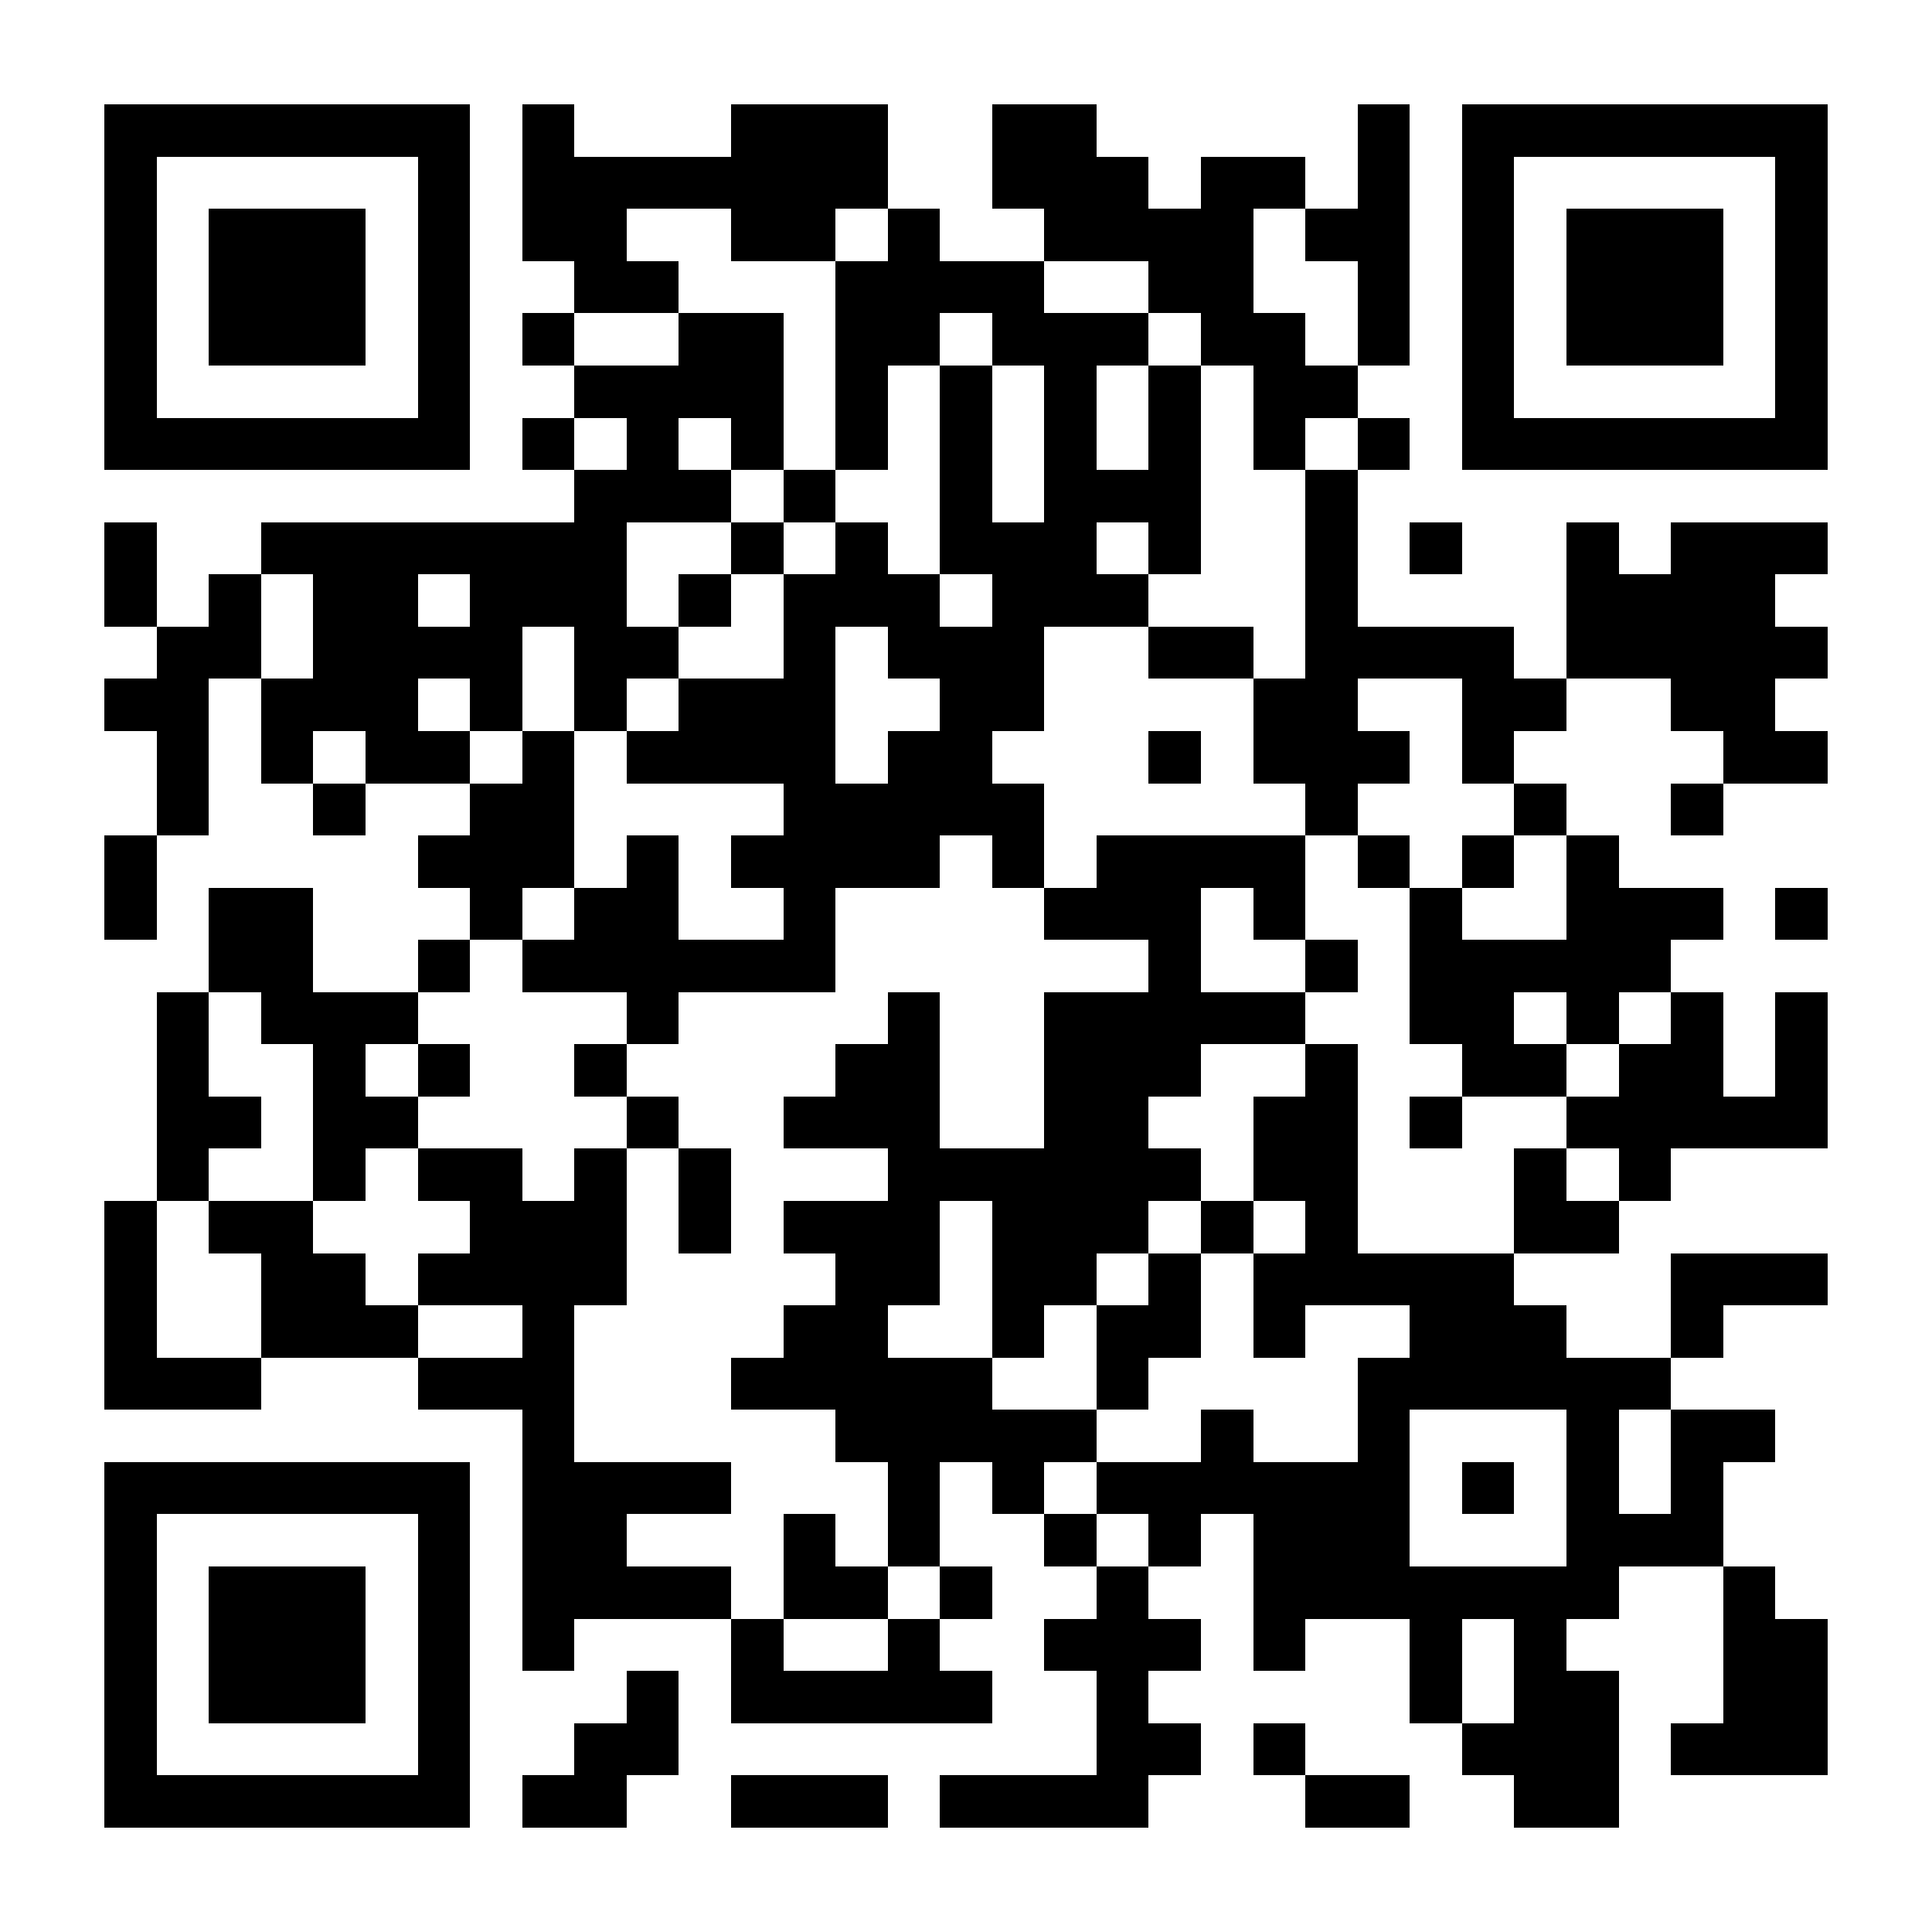
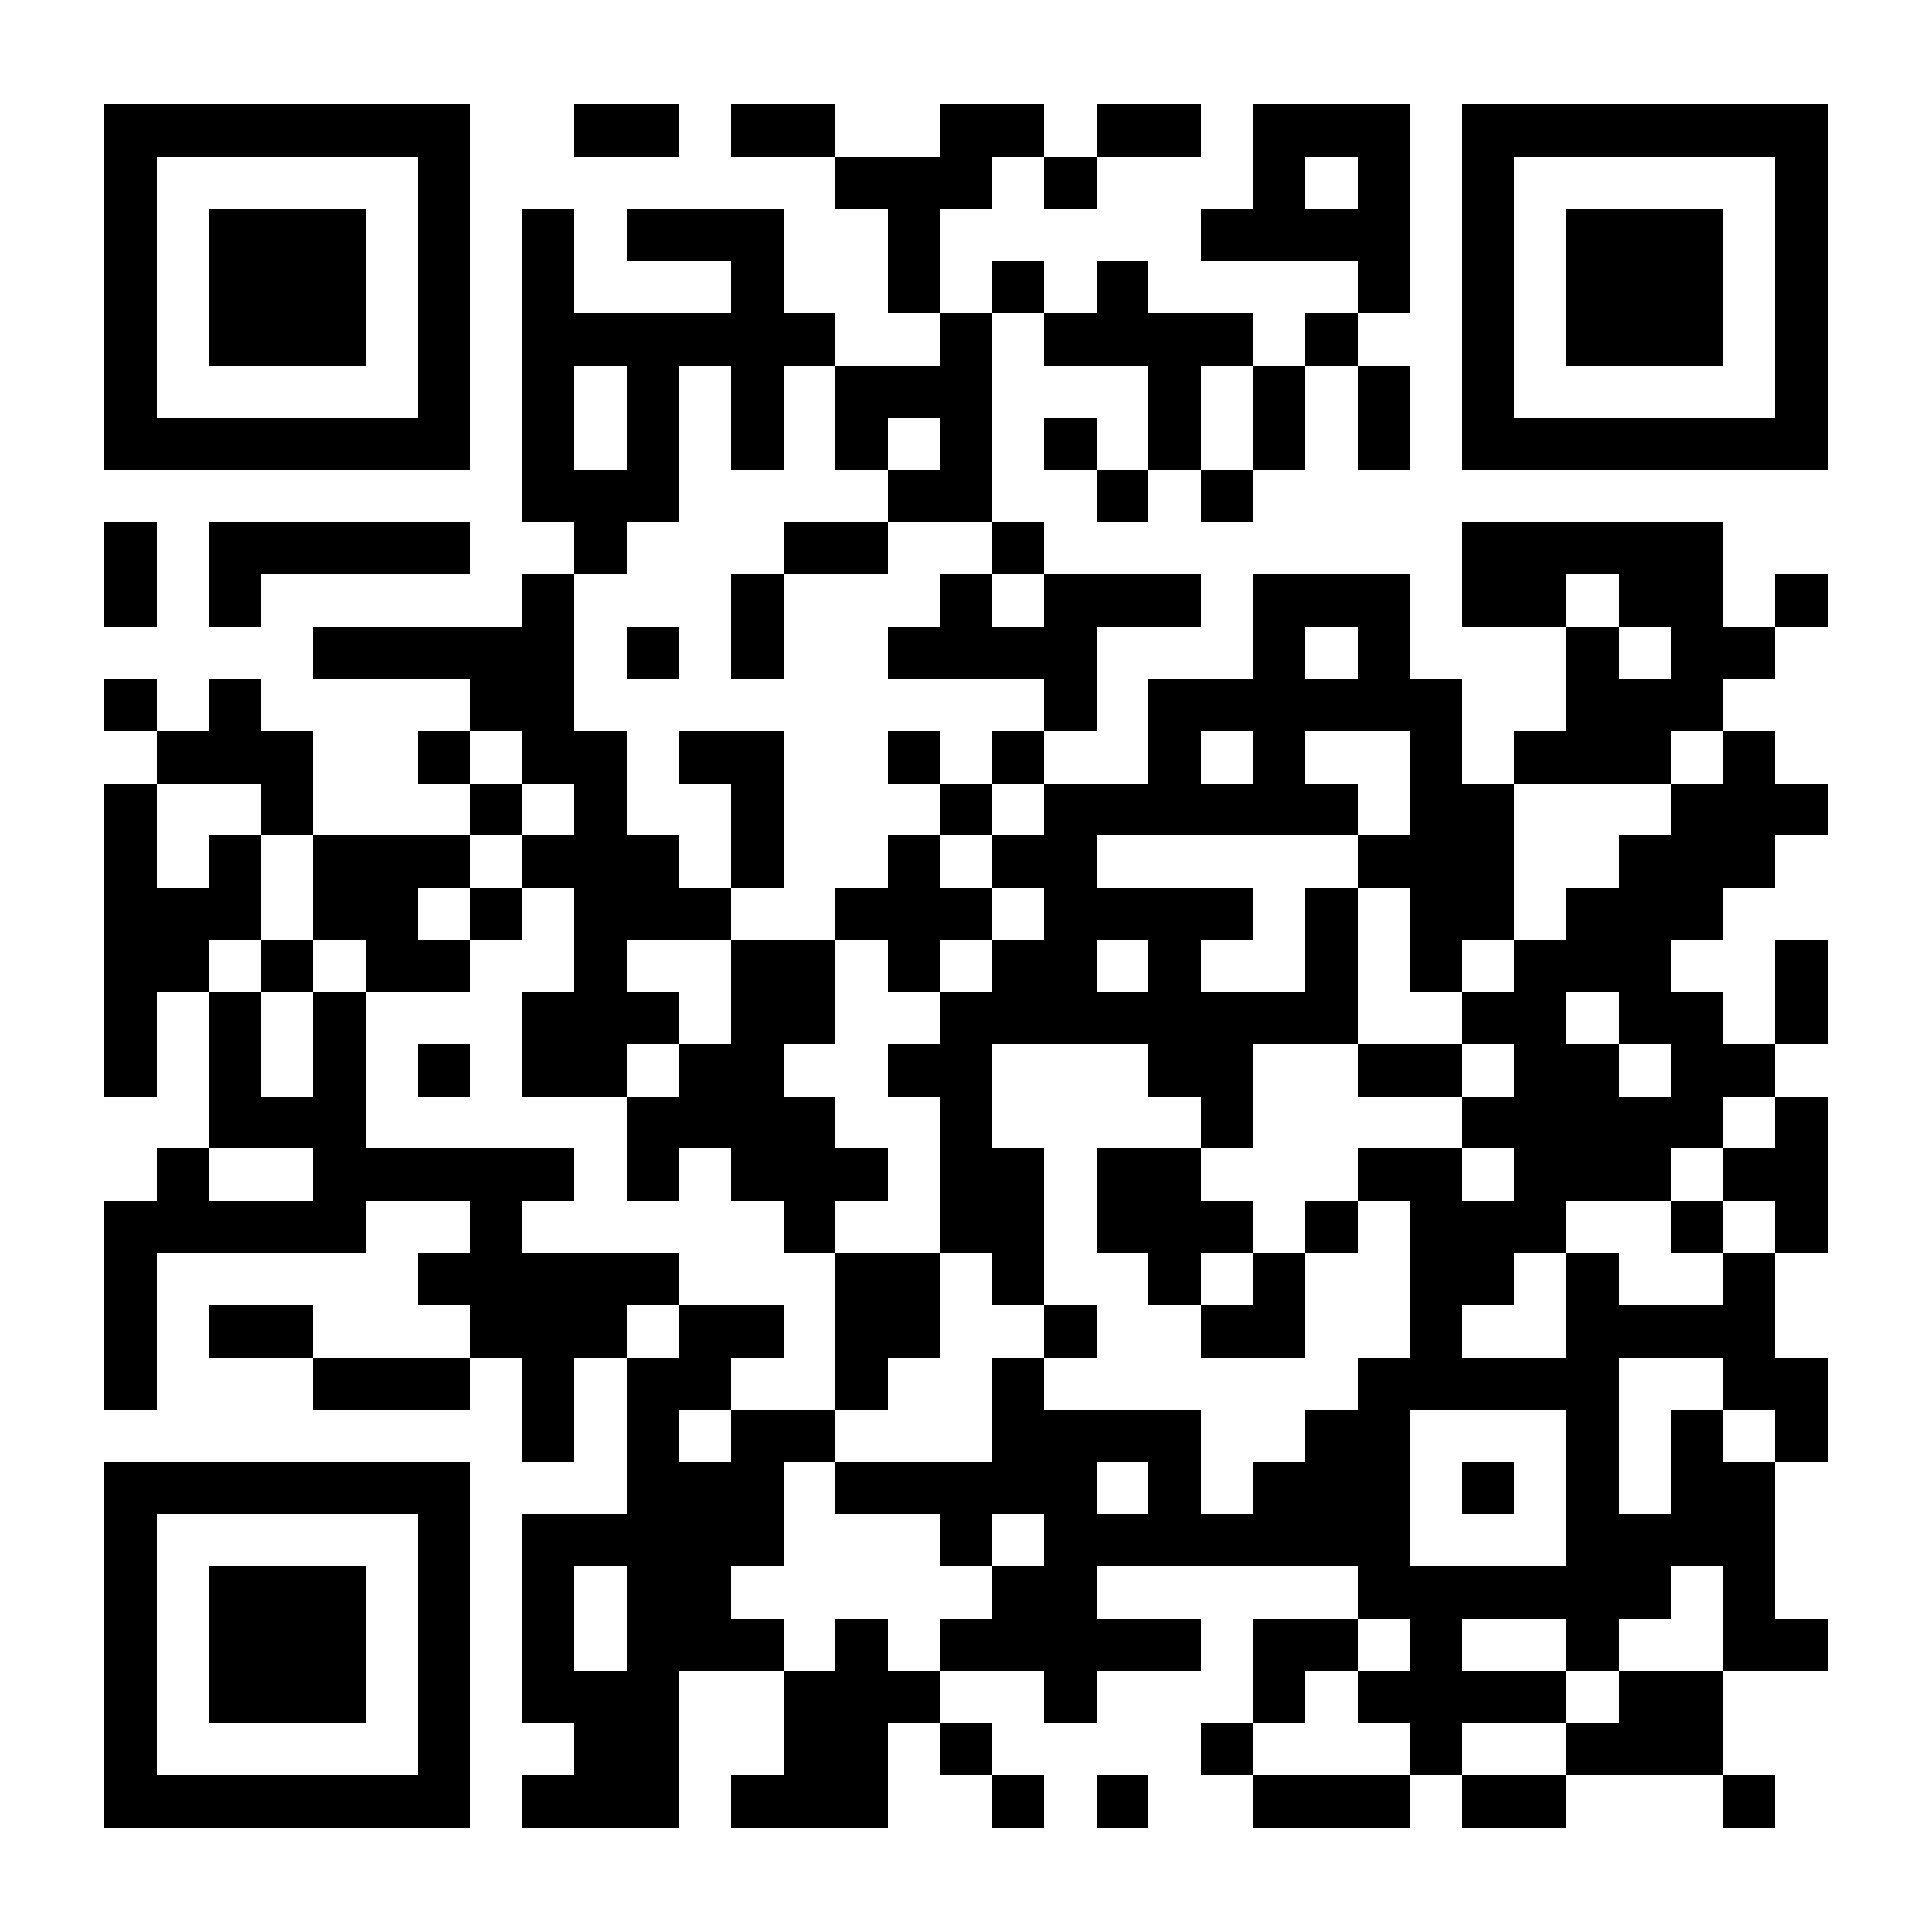
<svg xmlns="http://www.w3.org/2000/svg" viewBox="-2 -2 37 37" shape-rendering="crispEdges">
  <rect x="-2" y="-2" width="37" height="37" fill="#fff" />
-   <path d="M0 0h1v1h-1zM1 0h1v1h-1zM2 0h1v1h-1zM3 0h1v1h-1zM4 0h1v1h-1zM5 0h1v1h-1zM6 0h1v1h-1zM8 0h1v1h-1zM12 0h1v1h-1zM13 0h1v1h-1zM14 0h1v1h-1zM17 0h1v1h-1zM18 0h1v1h-1zM24 0h1v1h-1zM26 0h1v1h-1zM27 0h1v1h-1zM28 0h1v1h-1zM29 0h1v1h-1zM30 0h1v1h-1zM31 0h1v1h-1zM32 0h1v1h-1zM0 1h1v1h-1zM6 1h1v1h-1zM8 1h1v1h-1zM9 1h1v1h-1zM10 1h1v1h-1zM11 1h1v1h-1zM12 1h1v1h-1zM13 1h1v1h-1zM14 1h1v1h-1zM17 1h1v1h-1zM18 1h1v1h-1zM19 1h1v1h-1zM21 1h1v1h-1zM22 1h1v1h-1zM24 1h1v1h-1zM26 1h1v1h-1zM32 1h1v1h-1zM0 2h1v1h-1zM2 2h1v1h-1zM3 2h1v1h-1zM4 2h1v1h-1zM6 2h1v1h-1zM8 2h1v1h-1zM9 2h1v1h-1zM12 2h1v1h-1zM13 2h1v1h-1zM15 2h1v1h-1zM18 2h1v1h-1zM19 2h1v1h-1zM20 2h1v1h-1zM21 2h1v1h-1zM23 2h1v1h-1zM24 2h1v1h-1zM26 2h1v1h-1zM28 2h1v1h-1zM29 2h1v1h-1zM30 2h1v1h-1zM32 2h1v1h-1zM0 3h1v1h-1zM2 3h1v1h-1zM3 3h1v1h-1zM4 3h1v1h-1zM6 3h1v1h-1zM9 3h1v1h-1zM10 3h1v1h-1zM14 3h1v1h-1zM15 3h1v1h-1zM16 3h1v1h-1zM17 3h1v1h-1zM20 3h1v1h-1zM21 3h1v1h-1zM24 3h1v1h-1zM26 3h1v1h-1zM28 3h1v1h-1zM29 3h1v1h-1zM30 3h1v1h-1zM32 3h1v1h-1zM0 4h1v1h-1zM2 4h1v1h-1zM3 4h1v1h-1zM4 4h1v1h-1zM6 4h1v1h-1zM8 4h1v1h-1zM11 4h1v1h-1zM12 4h1v1h-1zM14 4h1v1h-1zM15 4h1v1h-1zM17 4h1v1h-1zM18 4h1v1h-1zM19 4h1v1h-1zM21 4h1v1h-1zM22 4h1v1h-1zM24 4h1v1h-1zM26 4h1v1h-1zM28 4h1v1h-1zM29 4h1v1h-1zM30 4h1v1h-1zM32 4h1v1h-1zM0 5h1v1h-1zM6 5h1v1h-1zM9 5h1v1h-1zM10 5h1v1h-1zM11 5h1v1h-1zM12 5h1v1h-1zM14 5h1v1h-1zM16 5h1v1h-1zM18 5h1v1h-1zM20 5h1v1h-1zM22 5h1v1h-1zM23 5h1v1h-1zM26 5h1v1h-1zM32 5h1v1h-1zM0 6h1v1h-1zM1 6h1v1h-1zM2 6h1v1h-1zM3 6h1v1h-1zM4 6h1v1h-1zM5 6h1v1h-1zM6 6h1v1h-1zM8 6h1v1h-1zM10 6h1v1h-1zM12 6h1v1h-1zM14 6h1v1h-1zM16 6h1v1h-1zM18 6h1v1h-1zM20 6h1v1h-1zM22 6h1v1h-1zM24 6h1v1h-1zM26 6h1v1h-1zM27 6h1v1h-1zM28 6h1v1h-1zM29 6h1v1h-1zM30 6h1v1h-1zM31 6h1v1h-1zM32 6h1v1h-1zM9 7h1v1h-1zM10 7h1v1h-1zM11 7h1v1h-1zM13 7h1v1h-1zM16 7h1v1h-1zM18 7h1v1h-1zM19 7h1v1h-1zM20 7h1v1h-1zM23 7h1v1h-1zM0 8h1v1h-1zM3 8h1v1h-1zM4 8h1v1h-1zM5 8h1v1h-1zM6 8h1v1h-1zM7 8h1v1h-1zM8 8h1v1h-1zM9 8h1v1h-1zM12 8h1v1h-1zM14 8h1v1h-1zM16 8h1v1h-1zM17 8h1v1h-1zM18 8h1v1h-1zM20 8h1v1h-1zM23 8h1v1h-1zM25 8h1v1h-1zM28 8h1v1h-1zM30 8h1v1h-1zM31 8h1v1h-1zM32 8h1v1h-1zM0 9h1v1h-1zM2 9h1v1h-1zM4 9h1v1h-1zM5 9h1v1h-1zM7 9h1v1h-1zM8 9h1v1h-1zM9 9h1v1h-1zM11 9h1v1h-1zM13 9h1v1h-1zM14 9h1v1h-1zM15 9h1v1h-1zM17 9h1v1h-1zM18 9h1v1h-1zM19 9h1v1h-1zM23 9h1v1h-1zM28 9h1v1h-1zM29 9h1v1h-1zM30 9h1v1h-1zM31 9h1v1h-1zM1 10h1v1h-1zM2 10h1v1h-1zM4 10h1v1h-1zM5 10h1v1h-1zM6 10h1v1h-1zM7 10h1v1h-1zM9 10h1v1h-1zM10 10h1v1h-1zM13 10h1v1h-1zM15 10h1v1h-1zM16 10h1v1h-1zM17 10h1v1h-1zM20 10h1v1h-1zM21 10h1v1h-1zM23 10h1v1h-1zM24 10h1v1h-1zM25 10h1v1h-1zM26 10h1v1h-1zM28 10h1v1h-1zM29 10h1v1h-1zM30 10h1v1h-1zM31 10h1v1h-1zM32 10h1v1h-1zM0 11h1v1h-1zM1 11h1v1h-1zM3 11h1v1h-1zM4 11h1v1h-1zM5 11h1v1h-1zM7 11h1v1h-1zM9 11h1v1h-1zM11 11h1v1h-1zM12 11h1v1h-1zM13 11h1v1h-1zM16 11h1v1h-1zM17 11h1v1h-1zM22 11h1v1h-1zM23 11h1v1h-1zM26 11h1v1h-1zM27 11h1v1h-1zM30 11h1v1h-1zM31 11h1v1h-1zM1 12h1v1h-1zM3 12h1v1h-1zM5 12h1v1h-1zM6 12h1v1h-1zM8 12h1v1h-1zM10 12h1v1h-1zM11 12h1v1h-1zM12 12h1v1h-1zM13 12h1v1h-1zM15 12h1v1h-1zM16 12h1v1h-1zM20 12h1v1h-1zM22 12h1v1h-1zM23 12h1v1h-1zM24 12h1v1h-1zM26 12h1v1h-1zM31 12h1v1h-1zM32 12h1v1h-1zM1 13h1v1h-1zM4 13h1v1h-1zM7 13h1v1h-1zM8 13h1v1h-1zM13 13h1v1h-1zM14 13h1v1h-1zM15 13h1v1h-1zM16 13h1v1h-1zM17 13h1v1h-1zM23 13h1v1h-1zM27 13h1v1h-1zM30 13h1v1h-1zM0 14h1v1h-1zM6 14h1v1h-1zM7 14h1v1h-1zM8 14h1v1h-1zM10 14h1v1h-1zM12 14h1v1h-1zM13 14h1v1h-1zM14 14h1v1h-1zM15 14h1v1h-1zM17 14h1v1h-1zM19 14h1v1h-1zM20 14h1v1h-1zM21 14h1v1h-1zM22 14h1v1h-1zM24 14h1v1h-1zM26 14h1v1h-1zM28 14h1v1h-1zM0 15h1v1h-1zM2 15h1v1h-1zM3 15h1v1h-1zM7 15h1v1h-1zM9 15h1v1h-1zM10 15h1v1h-1zM13 15h1v1h-1zM18 15h1v1h-1zM19 15h1v1h-1zM20 15h1v1h-1zM22 15h1v1h-1zM25 15h1v1h-1zM28 15h1v1h-1zM29 15h1v1h-1zM30 15h1v1h-1zM32 15h1v1h-1zM2 16h1v1h-1zM3 16h1v1h-1zM6 16h1v1h-1zM8 16h1v1h-1zM9 16h1v1h-1zM10 16h1v1h-1zM11 16h1v1h-1zM12 16h1v1h-1zM13 16h1v1h-1zM20 16h1v1h-1zM23 16h1v1h-1zM25 16h1v1h-1zM26 16h1v1h-1zM27 16h1v1h-1zM28 16h1v1h-1zM29 16h1v1h-1zM1 17h1v1h-1zM3 17h1v1h-1zM4 17h1v1h-1zM5 17h1v1h-1zM10 17h1v1h-1zM15 17h1v1h-1zM18 17h1v1h-1zM19 17h1v1h-1zM20 17h1v1h-1zM21 17h1v1h-1zM22 17h1v1h-1zM25 17h1v1h-1zM26 17h1v1h-1zM28 17h1v1h-1zM30 17h1v1h-1zM32 17h1v1h-1zM1 18h1v1h-1zM4 18h1v1h-1zM6 18h1v1h-1zM9 18h1v1h-1zM14 18h1v1h-1zM15 18h1v1h-1zM18 18h1v1h-1zM19 18h1v1h-1zM20 18h1v1h-1zM23 18h1v1h-1zM26 18h1v1h-1zM27 18h1v1h-1zM29 18h1v1h-1zM30 18h1v1h-1zM32 18h1v1h-1zM1 19h1v1h-1zM2 19h1v1h-1zM4 19h1v1h-1zM5 19h1v1h-1zM10 19h1v1h-1zM13 19h1v1h-1zM14 19h1v1h-1zM15 19h1v1h-1zM18 19h1v1h-1zM19 19h1v1h-1zM22 19h1v1h-1zM23 19h1v1h-1zM25 19h1v1h-1zM28 19h1v1h-1zM29 19h1v1h-1zM30 19h1v1h-1zM31 19h1v1h-1zM32 19h1v1h-1zM1 20h1v1h-1zM4 20h1v1h-1zM6 20h1v1h-1zM7 20h1v1h-1zM9 20h1v1h-1zM11 20h1v1h-1zM15 20h1v1h-1zM16 20h1v1h-1zM17 20h1v1h-1zM18 20h1v1h-1zM19 20h1v1h-1zM20 20h1v1h-1zM22 20h1v1h-1zM23 20h1v1h-1zM27 20h1v1h-1zM29 20h1v1h-1zM0 21h1v1h-1zM2 21h1v1h-1zM3 21h1v1h-1zM7 21h1v1h-1zM8 21h1v1h-1zM9 21h1v1h-1zM11 21h1v1h-1zM13 21h1v1h-1zM14 21h1v1h-1zM15 21h1v1h-1zM17 21h1v1h-1zM18 21h1v1h-1zM19 21h1v1h-1zM21 21h1v1h-1zM23 21h1v1h-1zM27 21h1v1h-1zM28 21h1v1h-1zM0 22h1v1h-1zM3 22h1v1h-1zM4 22h1v1h-1zM6 22h1v1h-1zM7 22h1v1h-1zM8 22h1v1h-1zM9 22h1v1h-1zM14 22h1v1h-1zM15 22h1v1h-1zM17 22h1v1h-1zM18 22h1v1h-1zM20 22h1v1h-1zM22 22h1v1h-1zM23 22h1v1h-1zM24 22h1v1h-1zM25 22h1v1h-1zM26 22h1v1h-1zM30 22h1v1h-1zM31 22h1v1h-1zM32 22h1v1h-1zM0 23h1v1h-1zM3 23h1v1h-1zM4 23h1v1h-1zM5 23h1v1h-1zM8 23h1v1h-1zM13 23h1v1h-1zM14 23h1v1h-1zM17 23h1v1h-1zM19 23h1v1h-1zM20 23h1v1h-1zM22 23h1v1h-1zM25 23h1v1h-1zM26 23h1v1h-1zM27 23h1v1h-1zM30 23h1v1h-1zM0 24h1v1h-1zM1 24h1v1h-1zM2 24h1v1h-1zM6 24h1v1h-1zM7 24h1v1h-1zM8 24h1v1h-1zM12 24h1v1h-1zM13 24h1v1h-1zM14 24h1v1h-1zM15 24h1v1h-1zM16 24h1v1h-1zM19 24h1v1h-1zM24 24h1v1h-1zM25 24h1v1h-1zM26 24h1v1h-1zM27 24h1v1h-1zM28 24h1v1h-1zM29 24h1v1h-1zM8 25h1v1h-1zM14 25h1v1h-1zM15 25h1v1h-1zM16 25h1v1h-1zM17 25h1v1h-1zM18 25h1v1h-1zM21 25h1v1h-1zM24 25h1v1h-1zM28 25h1v1h-1zM30 25h1v1h-1zM31 25h1v1h-1zM0 26h1v1h-1zM1 26h1v1h-1zM2 26h1v1h-1zM3 26h1v1h-1zM4 26h1v1h-1zM5 26h1v1h-1zM6 26h1v1h-1zM8 26h1v1h-1zM9 26h1v1h-1zM10 26h1v1h-1zM11 26h1v1h-1zM15 26h1v1h-1zM17 26h1v1h-1zM19 26h1v1h-1zM20 26h1v1h-1zM21 26h1v1h-1zM22 26h1v1h-1zM23 26h1v1h-1zM24 26h1v1h-1zM26 26h1v1h-1zM28 26h1v1h-1zM30 26h1v1h-1zM0 27h1v1h-1zM6 27h1v1h-1zM8 27h1v1h-1zM9 27h1v1h-1zM13 27h1v1h-1zM15 27h1v1h-1zM18 27h1v1h-1zM20 27h1v1h-1zM22 27h1v1h-1zM23 27h1v1h-1zM24 27h1v1h-1zM28 27h1v1h-1zM29 27h1v1h-1zM30 27h1v1h-1zM0 28h1v1h-1zM2 28h1v1h-1zM3 28h1v1h-1zM4 28h1v1h-1zM6 28h1v1h-1zM8 28h1v1h-1zM9 28h1v1h-1zM10 28h1v1h-1zM11 28h1v1h-1zM13 28h1v1h-1zM14 28h1v1h-1zM16 28h1v1h-1zM19 28h1v1h-1zM22 28h1v1h-1zM23 28h1v1h-1zM24 28h1v1h-1zM25 28h1v1h-1zM26 28h1v1h-1zM27 28h1v1h-1zM28 28h1v1h-1zM31 28h1v1h-1zM0 29h1v1h-1zM2 29h1v1h-1zM3 29h1v1h-1zM4 29h1v1h-1zM6 29h1v1h-1zM8 29h1v1h-1zM12 29h1v1h-1zM15 29h1v1h-1zM18 29h1v1h-1zM19 29h1v1h-1zM20 29h1v1h-1zM22 29h1v1h-1zM25 29h1v1h-1zM27 29h1v1h-1zM31 29h1v1h-1zM32 29h1v1h-1zM0 30h1v1h-1zM2 30h1v1h-1zM3 30h1v1h-1zM4 30h1v1h-1zM6 30h1v1h-1zM10 30h1v1h-1zM12 30h1v1h-1zM13 30h1v1h-1zM14 30h1v1h-1zM15 30h1v1h-1zM16 30h1v1h-1zM19 30h1v1h-1zM25 30h1v1h-1zM27 30h1v1h-1zM28 30h1v1h-1zM31 30h1v1h-1zM32 30h1v1h-1zM0 31h1v1h-1zM6 31h1v1h-1zM9 31h1v1h-1zM10 31h1v1h-1zM19 31h1v1h-1zM20 31h1v1h-1zM22 31h1v1h-1zM26 31h1v1h-1zM27 31h1v1h-1zM28 31h1v1h-1zM30 31h1v1h-1zM31 31h1v1h-1zM32 31h1v1h-1zM0 32h1v1h-1zM1 32h1v1h-1zM2 32h1v1h-1zM3 32h1v1h-1zM4 32h1v1h-1zM5 32h1v1h-1zM6 32h1v1h-1zM8 32h1v1h-1zM9 32h1v1h-1zM12 32h1v1h-1zM13 32h1v1h-1zM14 32h1v1h-1zM16 32h1v1h-1zM17 32h1v1h-1zM18 32h1v1h-1zM19 32h1v1h-1zM23 32h1v1h-1zM24 32h1v1h-1zM27 32h1v1h-1zM28 32h1v1h-1z" fill="#000" />
+   <path d="M0 0h1v1h-1zM1 0h1v1h-1zM2 0h1v1h-1zM3 0h1v1h-1zM4 0h1v1h-1zM5 0h1v1h-1zM6 0h1v1h-1zM9 0h1v1h-1zM10 0h1v1h-1zM12 0h1v1h-1zM13 0h1v1h-1zM16 0h1v1h-1zM17 0h1v1h-1zM19 0h1v1h-1zM20 0h1v1h-1zM22 0h1v1h-1zM23 0h1v1h-1zM24 0h1v1h-1zM26 0h1v1h-1zM27 0h1v1h-1zM28 0h1v1h-1zM29 0h1v1h-1zM30 0h1v1h-1zM31 0h1v1h-1zM32 0h1v1h-1zM0 1h1v1h-1zM6 1h1v1h-1zM14 1h1v1h-1zM15 1h1v1h-1zM16 1h1v1h-1zM18 1h1v1h-1zM22 1h1v1h-1zM24 1h1v1h-1zM26 1h1v1h-1zM32 1h1v1h-1zM0 2h1v1h-1zM2 2h1v1h-1zM3 2h1v1h-1zM4 2h1v1h-1zM6 2h1v1h-1zM8 2h1v1h-1zM10 2h1v1h-1zM11 2h1v1h-1zM12 2h1v1h-1zM15 2h1v1h-1zM21 2h1v1h-1zM22 2h1v1h-1zM23 2h1v1h-1zM24 2h1v1h-1zM26 2h1v1h-1zM28 2h1v1h-1zM29 2h1v1h-1zM30 2h1v1h-1zM32 2h1v1h-1zM0 3h1v1h-1zM2 3h1v1h-1zM3 3h1v1h-1zM4 3h1v1h-1zM6 3h1v1h-1zM8 3h1v1h-1zM12 3h1v1h-1zM15 3h1v1h-1zM17 3h1v1h-1zM19 3h1v1h-1zM24 3h1v1h-1zM26 3h1v1h-1zM28 3h1v1h-1zM29 3h1v1h-1zM30 3h1v1h-1zM32 3h1v1h-1zM0 4h1v1h-1zM2 4h1v1h-1zM3 4h1v1h-1zM4 4h1v1h-1zM6 4h1v1h-1zM8 4h1v1h-1zM9 4h1v1h-1zM10 4h1v1h-1zM11 4h1v1h-1zM12 4h1v1h-1zM13 4h1v1h-1zM16 4h1v1h-1zM18 4h1v1h-1zM19 4h1v1h-1zM20 4h1v1h-1zM21 4h1v1h-1zM23 4h1v1h-1zM26 4h1v1h-1zM28 4h1v1h-1zM29 4h1v1h-1zM30 4h1v1h-1zM32 4h1v1h-1zM0 5h1v1h-1zM6 5h1v1h-1zM8 5h1v1h-1zM10 5h1v1h-1zM12 5h1v1h-1zM14 5h1v1h-1zM15 5h1v1h-1zM16 5h1v1h-1zM20 5h1v1h-1zM22 5h1v1h-1zM24 5h1v1h-1zM26 5h1v1h-1zM32 5h1v1h-1zM0 6h1v1h-1zM1 6h1v1h-1zM2 6h1v1h-1zM3 6h1v1h-1zM4 6h1v1h-1zM5 6h1v1h-1zM6 6h1v1h-1zM8 6h1v1h-1zM10 6h1v1h-1zM12 6h1v1h-1zM14 6h1v1h-1zM16 6h1v1h-1zM18 6h1v1h-1zM20 6h1v1h-1zM22 6h1v1h-1zM24 6h1v1h-1zM26 6h1v1h-1zM27 6h1v1h-1zM28 6h1v1h-1zM29 6h1v1h-1zM30 6h1v1h-1zM31 6h1v1h-1zM32 6h1v1h-1zM8 7h1v1h-1zM9 7h1v1h-1zM10 7h1v1h-1zM15 7h1v1h-1zM16 7h1v1h-1zM19 7h1v1h-1zM21 7h1v1h-1zM0 8h1v1h-1zM2 8h1v1h-1zM3 8h1v1h-1zM4 8h1v1h-1zM5 8h1v1h-1zM6 8h1v1h-1zM9 8h1v1h-1zM13 8h1v1h-1zM14 8h1v1h-1zM17 8h1v1h-1zM26 8h1v1h-1zM27 8h1v1h-1zM28 8h1v1h-1zM29 8h1v1h-1zM30 8h1v1h-1zM0 9h1v1h-1zM2 9h1v1h-1zM8 9h1v1h-1zM12 9h1v1h-1zM16 9h1v1h-1zM18 9h1v1h-1zM19 9h1v1h-1zM20 9h1v1h-1zM22 9h1v1h-1zM23 9h1v1h-1zM24 9h1v1h-1zM26 9h1v1h-1zM27 9h1v1h-1zM29 9h1v1h-1zM30 9h1v1h-1zM32 9h1v1h-1zM4 10h1v1h-1zM5 10h1v1h-1zM6 10h1v1h-1zM7 10h1v1h-1zM8 10h1v1h-1zM10 10h1v1h-1zM12 10h1v1h-1zM15 10h1v1h-1zM16 10h1v1h-1zM17 10h1v1h-1zM18 10h1v1h-1zM22 10h1v1h-1zM24 10h1v1h-1zM28 10h1v1h-1zM30 10h1v1h-1zM31 10h1v1h-1zM0 11h1v1h-1zM2 11h1v1h-1zM7 11h1v1h-1zM8 11h1v1h-1zM18 11h1v1h-1zM20 11h1v1h-1zM21 11h1v1h-1zM22 11h1v1h-1zM23 11h1v1h-1zM24 11h1v1h-1zM25 11h1v1h-1zM28 11h1v1h-1zM29 11h1v1h-1zM30 11h1v1h-1zM1 12h1v1h-1zM2 12h1v1h-1zM3 12h1v1h-1zM6 12h1v1h-1zM8 12h1v1h-1zM9 12h1v1h-1zM11 12h1v1h-1zM12 12h1v1h-1zM15 12h1v1h-1zM17 12h1v1h-1zM20 12h1v1h-1zM22 12h1v1h-1zM25 12h1v1h-1zM27 12h1v1h-1zM28 12h1v1h-1zM29 12h1v1h-1zM31 12h1v1h-1zM0 13h1v1h-1zM3 13h1v1h-1zM7 13h1v1h-1zM9 13h1v1h-1zM12 13h1v1h-1zM16 13h1v1h-1zM18 13h1v1h-1zM19 13h1v1h-1zM20 13h1v1h-1zM21 13h1v1h-1zM22 13h1v1h-1zM23 13h1v1h-1zM25 13h1v1h-1zM26 13h1v1h-1zM30 13h1v1h-1zM31 13h1v1h-1zM32 13h1v1h-1zM0 14h1v1h-1zM2 14h1v1h-1zM4 14h1v1h-1zM5 14h1v1h-1zM6 14h1v1h-1zM8 14h1v1h-1zM9 14h1v1h-1zM10 14h1v1h-1zM12 14h1v1h-1zM15 14h1v1h-1zM17 14h1v1h-1zM18 14h1v1h-1zM24 14h1v1h-1zM25 14h1v1h-1zM26 14h1v1h-1zM29 14h1v1h-1zM30 14h1v1h-1zM31 14h1v1h-1zM0 15h1v1h-1zM1 15h1v1h-1zM2 15h1v1h-1zM4 15h1v1h-1zM5 15h1v1h-1zM7 15h1v1h-1zM9 15h1v1h-1zM10 15h1v1h-1zM11 15h1v1h-1zM14 15h1v1h-1zM15 15h1v1h-1zM16 15h1v1h-1zM18 15h1v1h-1zM19 15h1v1h-1zM20 15h1v1h-1zM21 15h1v1h-1zM23 15h1v1h-1zM25 15h1v1h-1zM26 15h1v1h-1zM28 15h1v1h-1zM29 15h1v1h-1zM30 15h1v1h-1zM0 16h1v1h-1zM1 16h1v1h-1zM3 16h1v1h-1zM5 16h1v1h-1zM6 16h1v1h-1zM9 16h1v1h-1zM12 16h1v1h-1zM13 16h1v1h-1zM15 16h1v1h-1zM17 16h1v1h-1zM18 16h1v1h-1zM20 16h1v1h-1zM23 16h1v1h-1zM25 16h1v1h-1zM27 16h1v1h-1zM28 16h1v1h-1zM29 16h1v1h-1zM32 16h1v1h-1zM0 17h1v1h-1zM2 17h1v1h-1zM4 17h1v1h-1zM8 17h1v1h-1zM9 17h1v1h-1zM10 17h1v1h-1zM12 17h1v1h-1zM13 17h1v1h-1zM16 17h1v1h-1zM17 17h1v1h-1zM18 17h1v1h-1zM19 17h1v1h-1zM20 17h1v1h-1zM21 17h1v1h-1zM22 17h1v1h-1zM23 17h1v1h-1zM26 17h1v1h-1zM27 17h1v1h-1zM29 17h1v1h-1zM30 17h1v1h-1zM32 17h1v1h-1zM0 18h1v1h-1zM2 18h1v1h-1zM4 18h1v1h-1zM6 18h1v1h-1zM8 18h1v1h-1zM9 18h1v1h-1zM11 18h1v1h-1zM12 18h1v1h-1zM15 18h1v1h-1zM16 18h1v1h-1zM20 18h1v1h-1zM21 18h1v1h-1zM24 18h1v1h-1zM25 18h1v1h-1zM27 18h1v1h-1zM28 18h1v1h-1zM30 18h1v1h-1zM31 18h1v1h-1zM2 19h1v1h-1zM3 19h1v1h-1zM4 19h1v1h-1zM10 19h1v1h-1zM11 19h1v1h-1zM12 19h1v1h-1zM13 19h1v1h-1zM16 19h1v1h-1zM21 19h1v1h-1zM26 19h1v1h-1zM27 19h1v1h-1zM28 19h1v1h-1zM29 19h1v1h-1zM30 19h1v1h-1zM32 19h1v1h-1zM1 20h1v1h-1zM4 20h1v1h-1zM5 20h1v1h-1zM6 20h1v1h-1zM7 20h1v1h-1zM8 20h1v1h-1zM10 20h1v1h-1zM12 20h1v1h-1zM13 20h1v1h-1zM14 20h1v1h-1zM16 20h1v1h-1zM17 20h1v1h-1zM19 20h1v1h-1zM20 20h1v1h-1zM24 20h1v1h-1zM25 20h1v1h-1zM27 20h1v1h-1zM28 20h1v1h-1zM29 20h1v1h-1zM31 20h1v1h-1zM32 20h1v1h-1zM0 21h1v1h-1zM1 21h1v1h-1zM2 21h1v1h-1zM3 21h1v1h-1zM4 21h1v1h-1zM7 21h1v1h-1zM13 21h1v1h-1zM16 21h1v1h-1zM17 21h1v1h-1zM19 21h1v1h-1zM20 21h1v1h-1zM21 21h1v1h-1zM23 21h1v1h-1zM25 21h1v1h-1zM26 21h1v1h-1zM27 21h1v1h-1zM30 21h1v1h-1zM32 21h1v1h-1zM0 22h1v1h-1zM6 22h1v1h-1zM7 22h1v1h-1zM8 22h1v1h-1zM9 22h1v1h-1zM10 22h1v1h-1zM14 22h1v1h-1zM15 22h1v1h-1zM17 22h1v1h-1zM20 22h1v1h-1zM22 22h1v1h-1zM25 22h1v1h-1zM26 22h1v1h-1zM28 22h1v1h-1zM31 22h1v1h-1zM0 23h1v1h-1zM2 23h1v1h-1zM3 23h1v1h-1zM7 23h1v1h-1zM8 23h1v1h-1zM9 23h1v1h-1zM11 23h1v1h-1zM12 23h1v1h-1zM14 23h1v1h-1zM15 23h1v1h-1zM18 23h1v1h-1zM21 23h1v1h-1zM22 23h1v1h-1zM25 23h1v1h-1zM28 23h1v1h-1zM29 23h1v1h-1zM30 23h1v1h-1zM31 23h1v1h-1zM0 24h1v1h-1zM4 24h1v1h-1zM5 24h1v1h-1zM6 24h1v1h-1zM8 24h1v1h-1zM10 24h1v1h-1zM11 24h1v1h-1zM14 24h1v1h-1zM17 24h1v1h-1zM24 24h1v1h-1zM25 24h1v1h-1zM26 24h1v1h-1zM27 24h1v1h-1zM28 24h1v1h-1zM31 24h1v1h-1zM32 24h1v1h-1zM8 25h1v1h-1zM10 25h1v1h-1zM12 25h1v1h-1zM13 25h1v1h-1zM17 25h1v1h-1zM18 25h1v1h-1zM19 25h1v1h-1zM20 25h1v1h-1zM23 25h1v1h-1zM24 25h1v1h-1zM28 25h1v1h-1zM30 25h1v1h-1zM32 25h1v1h-1zM0 26h1v1h-1zM1 26h1v1h-1zM2 26h1v1h-1zM3 26h1v1h-1zM4 26h1v1h-1zM5 26h1v1h-1zM6 26h1v1h-1zM10 26h1v1h-1zM11 26h1v1h-1zM12 26h1v1h-1zM14 26h1v1h-1zM15 26h1v1h-1zM16 26h1v1h-1zM17 26h1v1h-1zM18 26h1v1h-1zM20 26h1v1h-1zM22 26h1v1h-1zM23 26h1v1h-1zM24 26h1v1h-1zM26 26h1v1h-1zM28 26h1v1h-1zM30 26h1v1h-1zM31 26h1v1h-1zM0 27h1v1h-1zM6 27h1v1h-1zM8 27h1v1h-1zM9 27h1v1h-1zM10 27h1v1h-1zM11 27h1v1h-1zM12 27h1v1h-1zM16 27h1v1h-1zM18 27h1v1h-1zM19 27h1v1h-1zM20 27h1v1h-1zM21 27h1v1h-1zM22 27h1v1h-1zM23 27h1v1h-1zM24 27h1v1h-1zM28 27h1v1h-1zM29 27h1v1h-1zM30 27h1v1h-1zM31 27h1v1h-1zM0 28h1v1h-1zM2 28h1v1h-1zM3 28h1v1h-1zM4 28h1v1h-1zM6 28h1v1h-1zM8 28h1v1h-1zM10 28h1v1h-1zM11 28h1v1h-1zM17 28h1v1h-1zM18 28h1v1h-1zM24 28h1v1h-1zM25 28h1v1h-1zM26 28h1v1h-1zM27 28h1v1h-1zM28 28h1v1h-1zM29 28h1v1h-1zM31 28h1v1h-1zM0 29h1v1h-1zM2 29h1v1h-1zM3 29h1v1h-1zM4 29h1v1h-1zM6 29h1v1h-1zM8 29h1v1h-1zM10 29h1v1h-1zM11 29h1v1h-1zM12 29h1v1h-1zM14 29h1v1h-1zM16 29h1v1h-1zM17 29h1v1h-1zM18 29h1v1h-1zM19 29h1v1h-1zM20 29h1v1h-1zM22 29h1v1h-1zM23 29h1v1h-1zM25 29h1v1h-1zM28 29h1v1h-1zM31 29h1v1h-1zM32 29h1v1h-1zM0 30h1v1h-1zM2 30h1v1h-1zM3 30h1v1h-1zM4 30h1v1h-1zM6 30h1v1h-1zM8 30h1v1h-1zM9 30h1v1h-1zM10 30h1v1h-1zM13 30h1v1h-1zM14 30h1v1h-1zM15 30h1v1h-1zM18 30h1v1h-1zM22 30h1v1h-1zM24 30h1v1h-1zM25 30h1v1h-1zM26 30h1v1h-1zM27 30h1v1h-1zM29 30h1v1h-1zM30 30h1v1h-1zM0 31h1v1h-1zM6 31h1v1h-1zM9 31h1v1h-1zM10 31h1v1h-1zM13 31h1v1h-1zM14 31h1v1h-1zM16 31h1v1h-1zM21 31h1v1h-1zM25 31h1v1h-1zM28 31h1v1h-1zM29 31h1v1h-1zM30 31h1v1h-1zM0 32h1v1h-1zM1 32h1v1h-1zM2 32h1v1h-1zM3 32h1v1h-1zM4 32h1v1h-1zM5 32h1v1h-1zM6 32h1v1h-1zM8 32h1v1h-1zM9 32h1v1h-1zM10 32h1v1h-1zM12 32h1v1h-1zM13 32h1v1h-1zM14 32h1v1h-1zM17 32h1v1h-1zM19 32h1v1h-1zM22 32h1v1h-1zM23 32h1v1h-1zM24 32h1v1h-1zM26 32h1v1h-1zM27 32h1v1h-1zM31 32h1v1h-1z" fill="#000" />
</svg>
